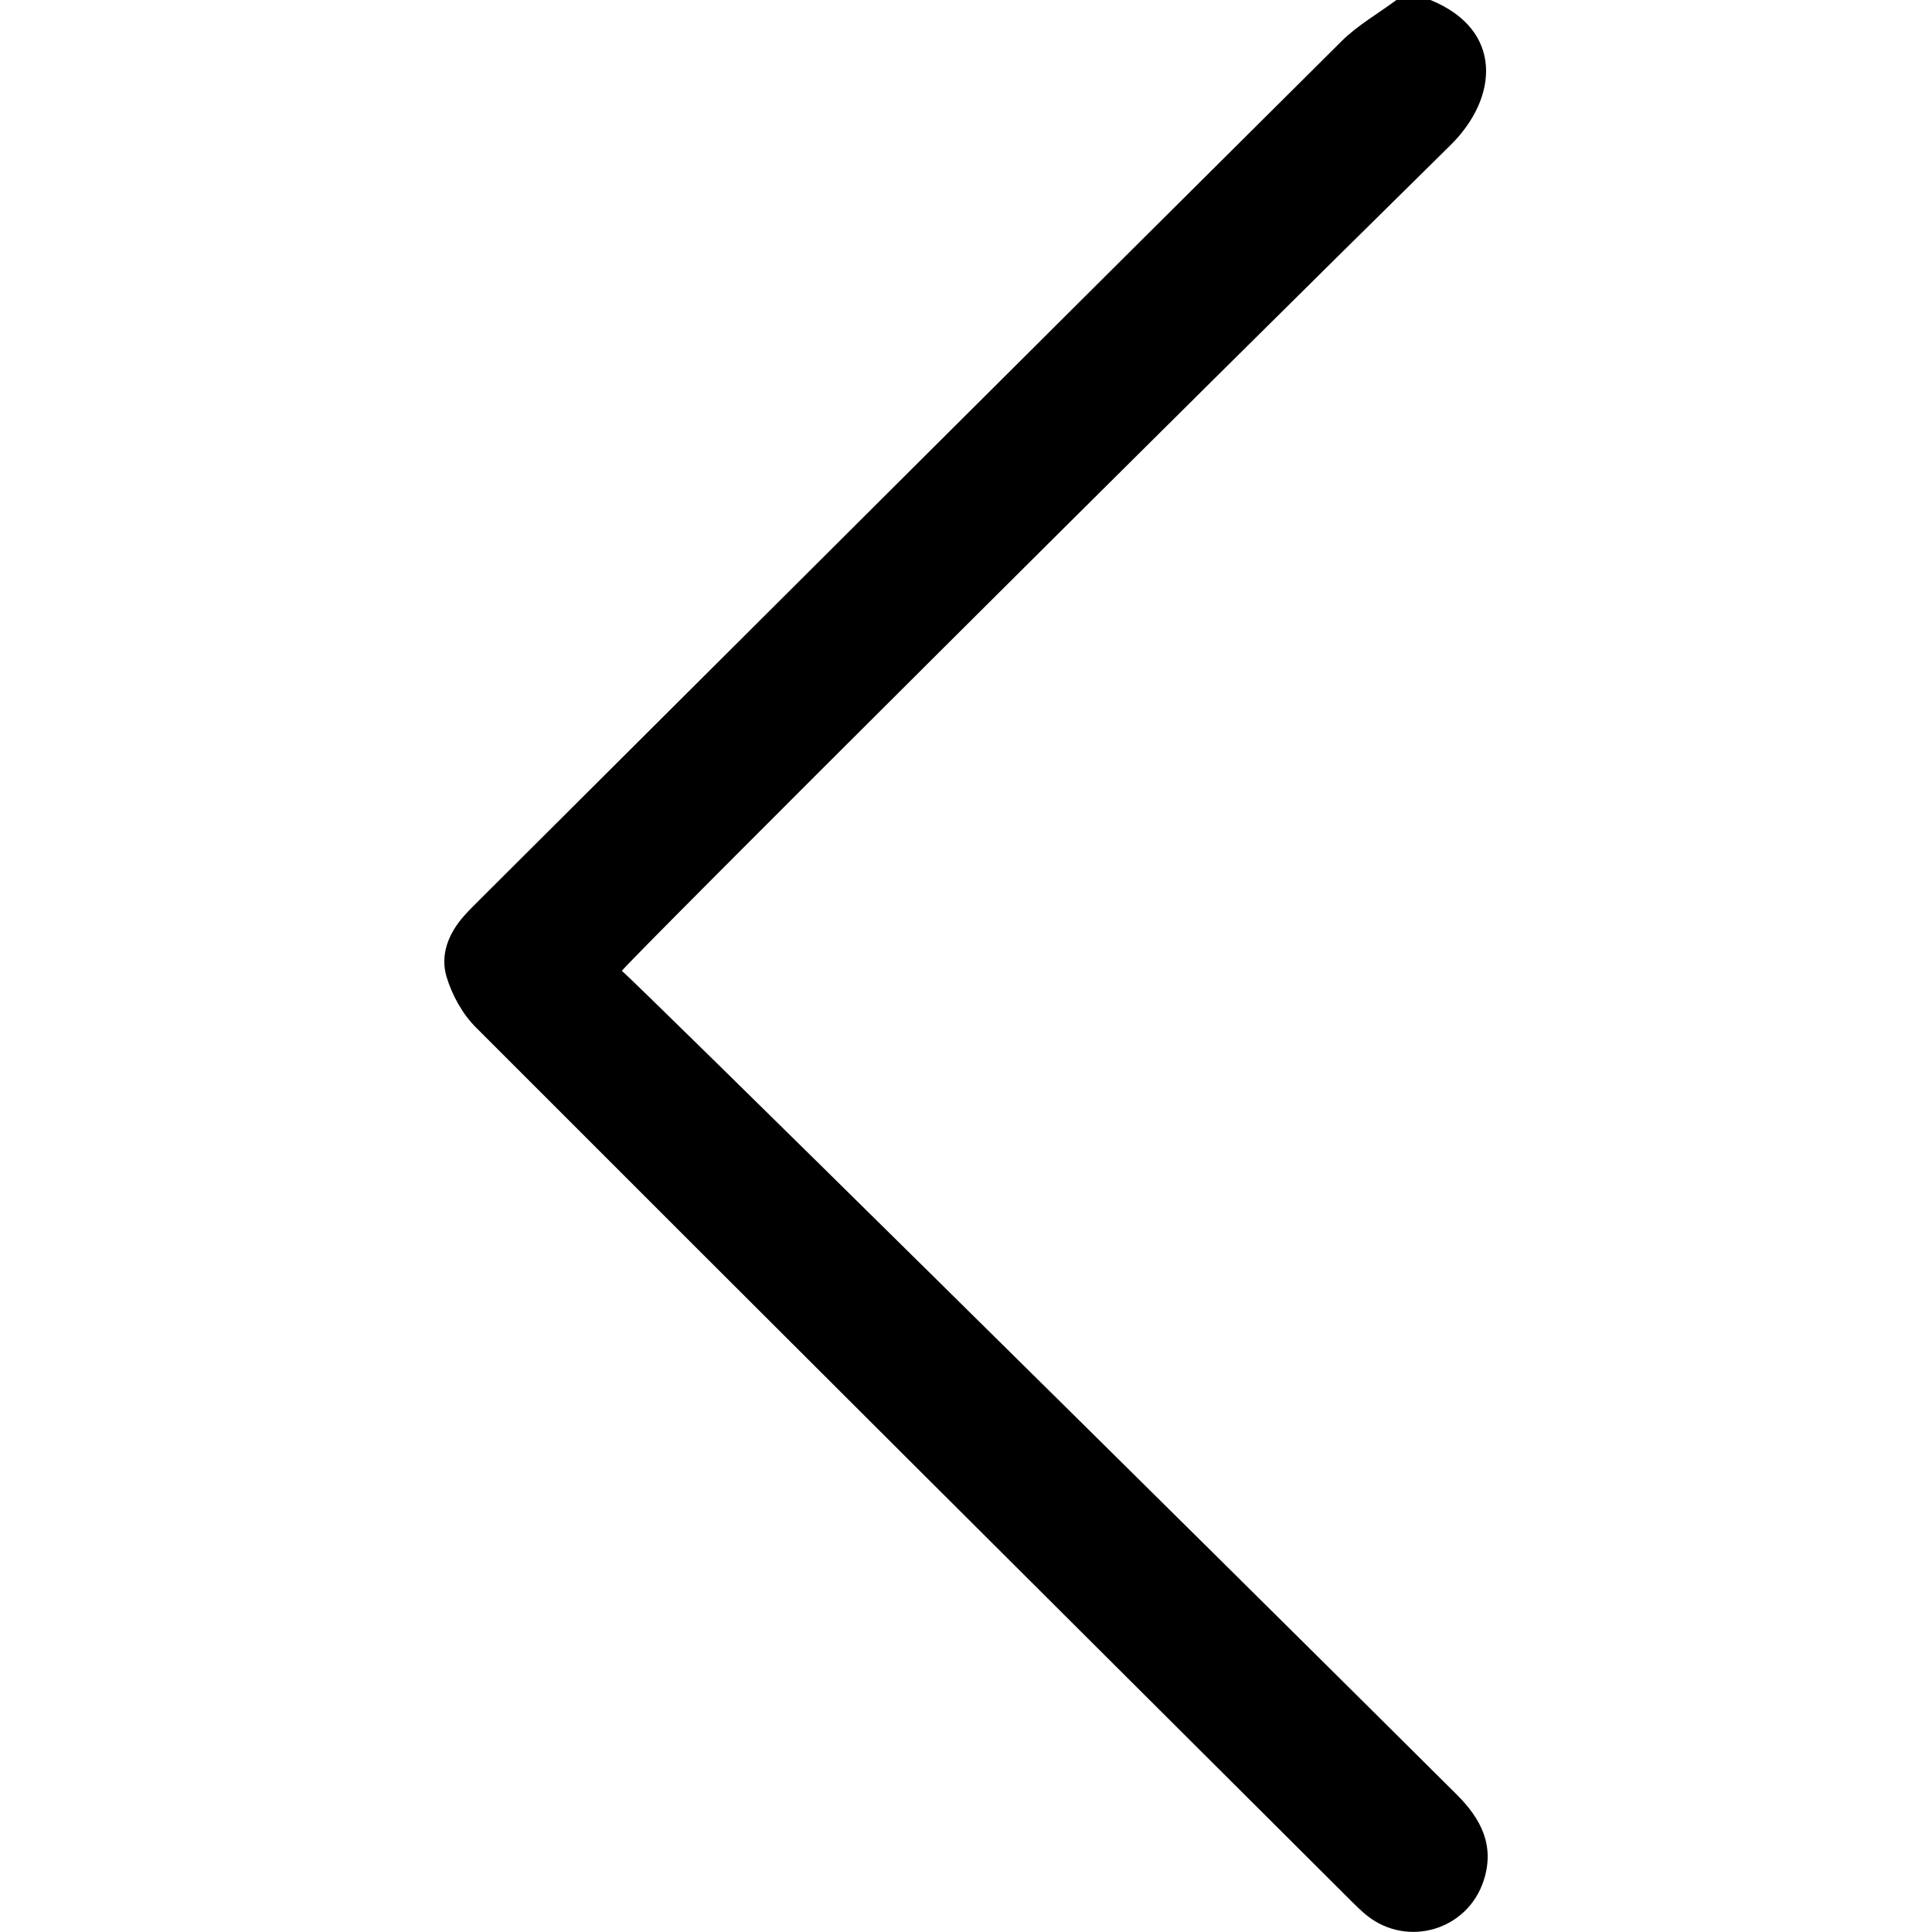
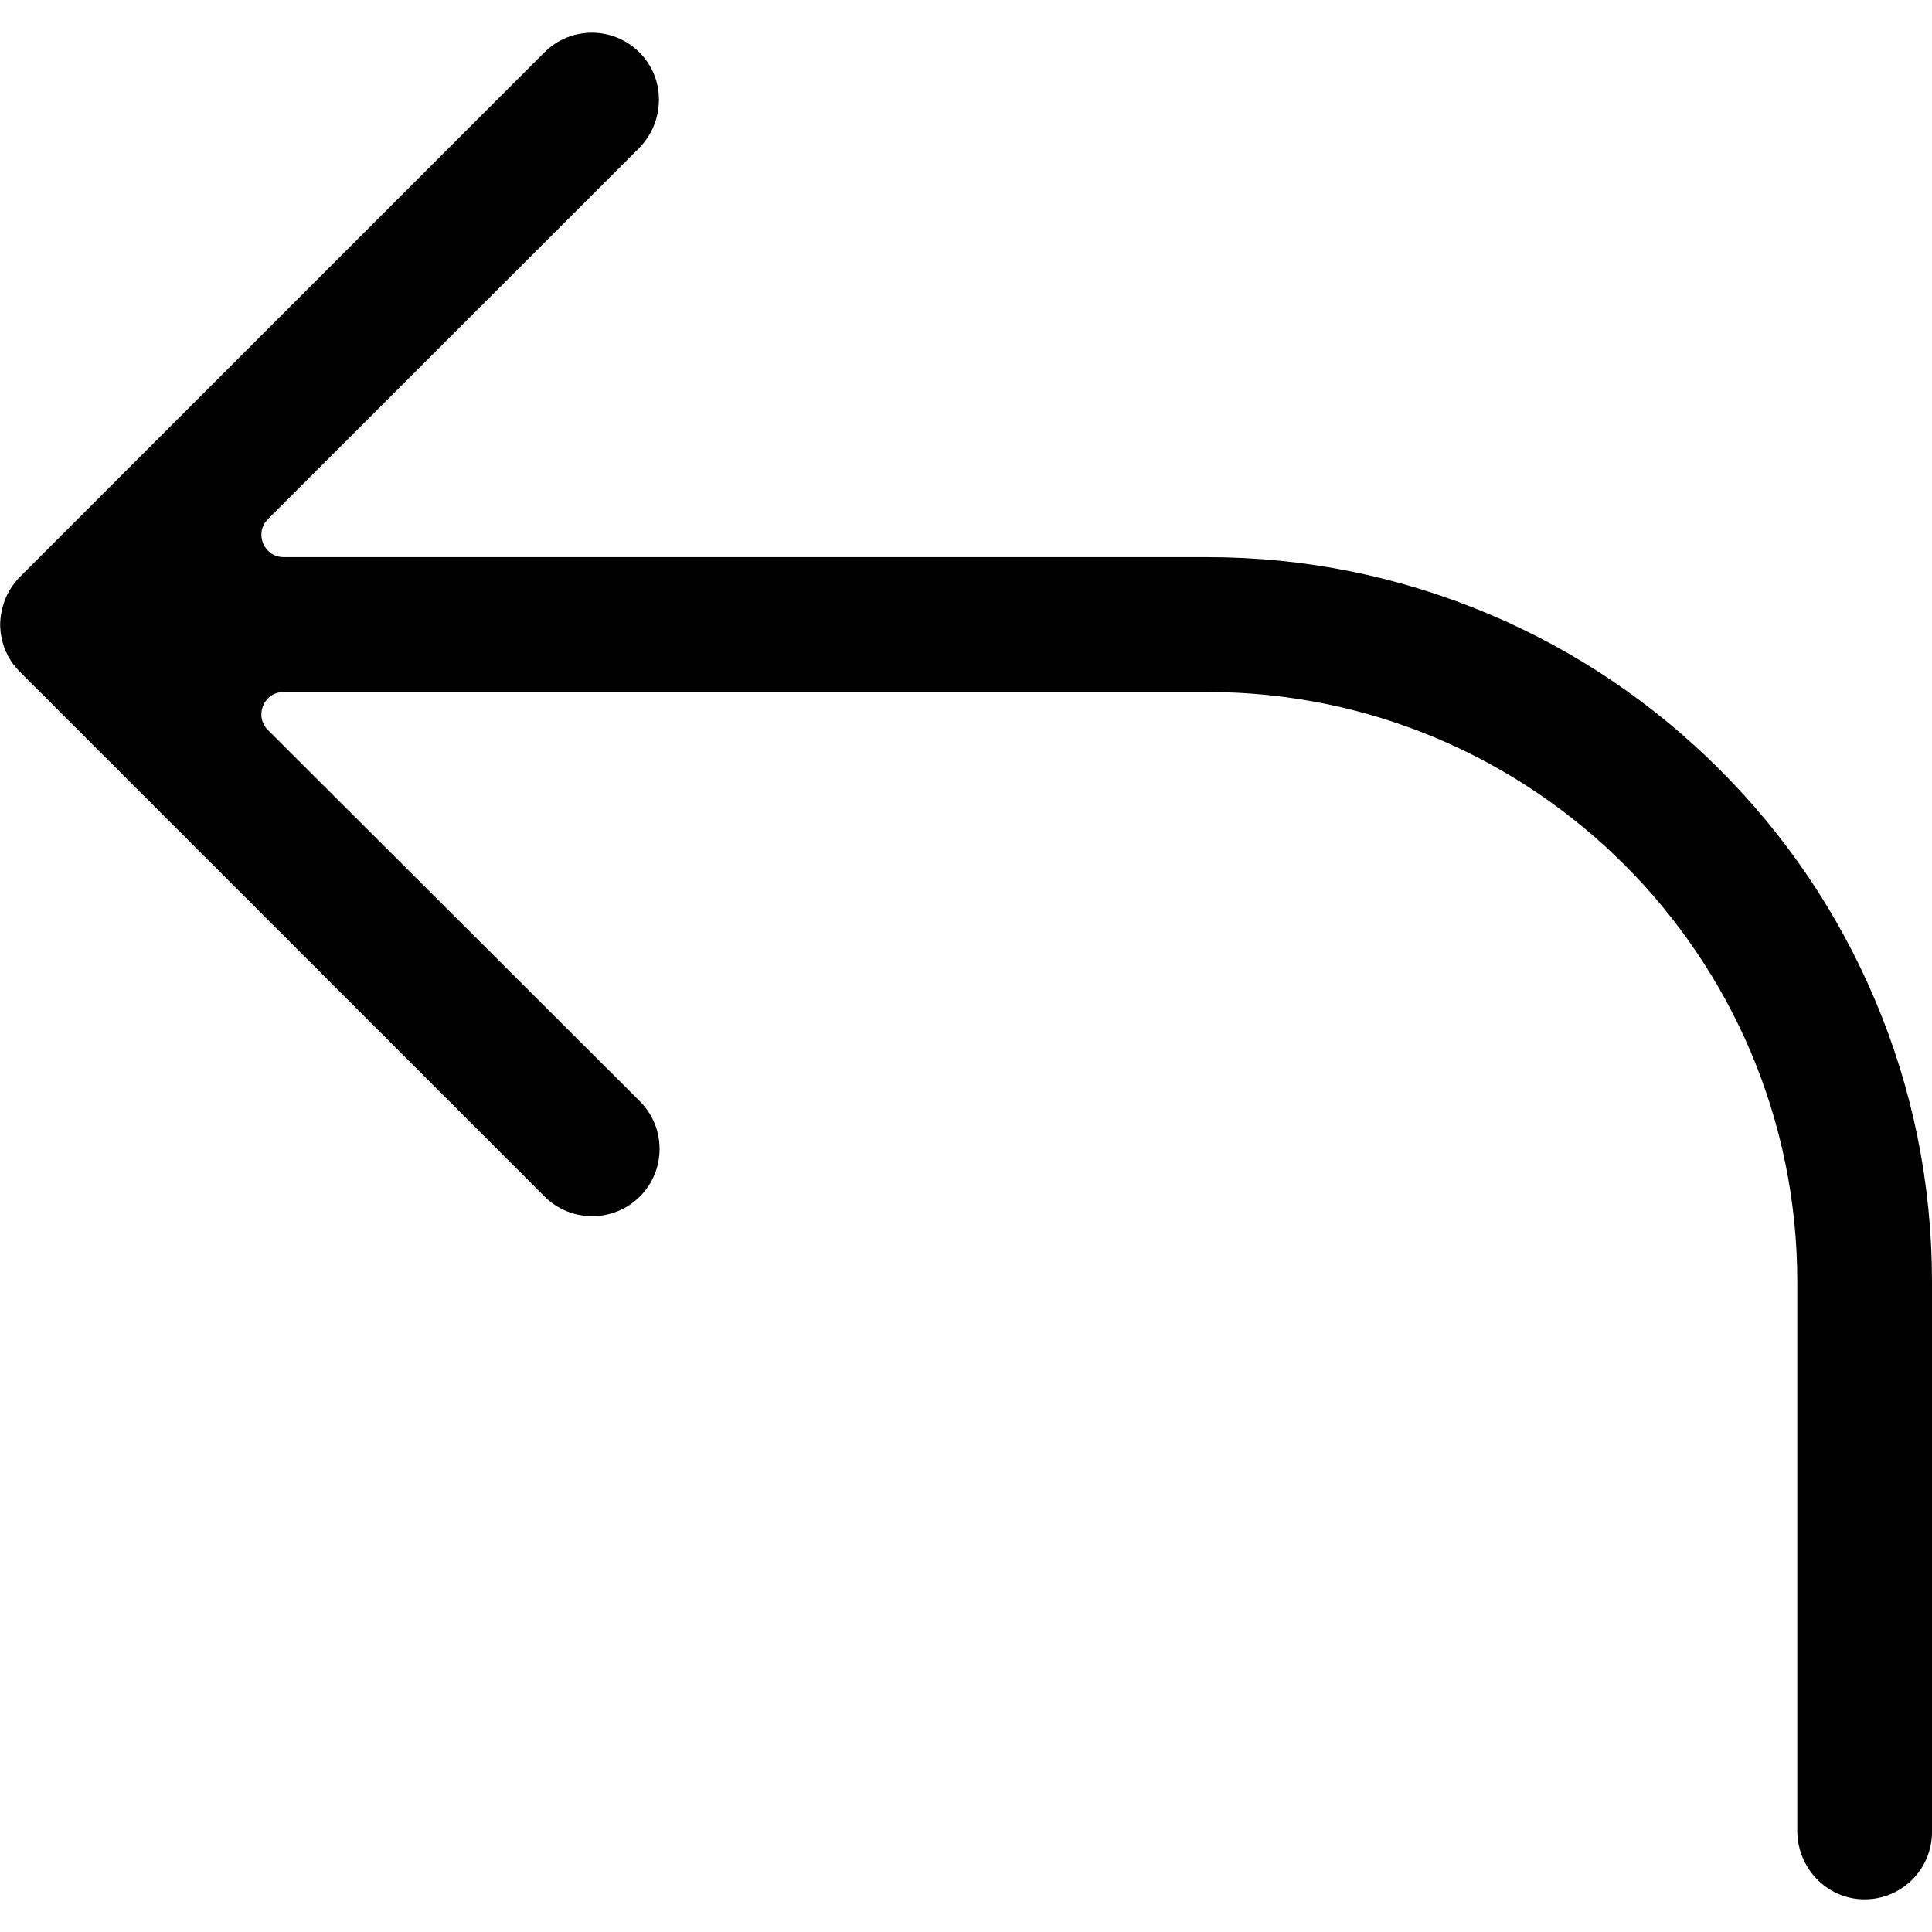
<svg xmlns="http://www.w3.org/2000/svg" version="1.1" id="Bold" x="0px" y="0px" viewBox="0 0 1442.9 1442.9" style="enable-background:new 0 0 1442.9 1442.9;" xml:space="preserve">
-   <g>
-     <path d="M1068.3,0c54.8,22.3,50.7,73.2,15.1,108.3c-202.1,199-611.9,607.2-619,616.8c4.9,2.8,420.4,413,623.4,615   c18.4,18.3,28.7,38.3,20.3,64.3c-12,37-56.6,50.4-87.1,26.3c-4-3.2-7.7-6.8-11.4-10.5c-218.2-217.5-436.4-434.9-654.1-652.8   c-10.1-10.1-17.9-24.2-22-37.9c-4.9-16.3,1.4-32.4,13.1-45.5c3.7-4.2,7.8-8.2,11.7-12.1C572.8,458.1,787.2,244.2,1002,30.7   c12-11.9,27.2-20.5,40.9-30.7C1051.4,0,1059.9,0,1068.3,0z" />
-   </g>
+   <path d="M1400.3,746.7c-27.3-64.5-66.3-122.3-116-172c-49.7-49.7-107.6-88.7-172-116c-66.8-28.2-137.6-42.6-210.7-42.6H211.9  c-14.8,0-22.3-17.9-11.8-28.4L477,110.9c19.5-19.5,20.4-51.3,1.2-71.1c-19.6-20.3-51.9-20.5-71.7-0.6L14.8,430.9c0,0,0,0,0,0  c-0.2,0.2-0.3,0.3-0.5,0.5c-0.4,0.4-0.8,0.9-1.2,1.3c-0.3,0.3-0.6,0.7-0.9,1.1c-0.2,0.3-0.5,0.5-0.7,0.8c-0.3,0.4-0.7,0.8-1,1.3  c-0.2,0.2-0.3,0.4-0.5,0.7c-0.3,0.5-0.7,0.9-1,1.4c-0.1,0.2-0.3,0.4-0.4,0.6c-0.3,0.5-0.6,1-0.9,1.4c-0.1,0.2-0.3,0.4-0.4,0.6  c-0.3,0.5-0.6,1-0.8,1.4c-0.1,0.2-0.3,0.5-0.4,0.7c-0.2,0.5-0.5,0.9-0.7,1.4c-0.1,0.3-0.3,0.6-0.4,0.9c-0.2,0.4-0.4,0.8-0.6,1.3  c-0.2,0.3-0.3,0.7-0.4,1c-0.2,0.4-0.3,0.8-0.4,1.1c-0.2,0.4-0.3,0.8-0.5,1.2c-0.1,0.3-0.2,0.7-0.3,1c-0.2,0.5-0.3,0.9-0.4,1.4  c-0.1,0.3-0.2,0.6-0.3,0.9c-0.1,0.5-0.3,1-0.4,1.5c-0.1,0.3-0.1,0.6-0.2,0.8c-0.1,0.5-0.2,1-0.3,1.6c-0.1,0.3-0.1,0.6-0.2,0.9  c-0.1,0.5-0.2,1-0.3,1.5c0,0.3-0.1,0.7-0.1,1c-0.1,0.5-0.1,0.9-0.2,1.4c0,0.4-0.1,0.9-0.1,1.3c0,0.4-0.1,0.7-0.1,1.1  c-0.1,1.7-0.1,3.3,0,5c0,0.4,0.1,0.7,0.1,1.1c0,0.4,0.1,0.9,0.1,1.3c0,0.5,0.1,1,0.2,1.4c0,0.3,0.1,0.7,0.1,1c0.1,0.5,0.2,1,0.3,1.6  c0.1,0.3,0.1,0.6,0.2,0.9c0.1,0.5,0.2,1,0.3,1.6c0.1,0.3,0.1,0.6,0.2,0.8c0.1,0.5,0.3,1,0.4,1.5c0.1,0.3,0.2,0.6,0.3,0.9  c0.1,0.5,0.3,0.9,0.4,1.4c0.1,0.3,0.2,0.7,0.3,1c0.1,0.4,0.3,0.8,0.5,1.2c0.1,0.4,0.3,0.7,0.4,1.1c0.1,0.4,0.3,0.7,0.5,1  c0.2,0.4,0.4,0.8,0.6,1.2c0.1,0.3,0.3,0.6,0.4,0.9c0.2,0.4,0.4,0.9,0.7,1.3c0.1,0.3,0.3,0.5,0.4,0.7c0.3,0.5,0.5,0.9,0.8,1.4  c0.1,0.2,0.3,0.4,0.4,0.7c0.3,0.5,0.6,0.9,0.9,1.4c0.1,0.2,0.3,0.4,0.5,0.7c0.3,0.5,0.6,0.9,1,1.3c0.2,0.2,0.4,0.5,0.6,0.7  c0.3,0.4,0.6,0.8,0.9,1.2c0.3,0.3,0.5,0.6,0.8,0.9c0.3,0.3,0.5,0.6,0.8,0.9c0.5,0.6,1.1,1.1,1.6,1.7c0,0,0.1,0.1,0.1,0.1  l391.7,391.7c9.8,9.8,22.7,14.7,35.6,14.7s25.7-4.9,35.6-14.7c19.6-19.6,19.6-51.5,0-71.1L200.1,545.2  c-10.5-10.5-3.1-28.4,11.8-28.4h689.7c243.4,0,440.7,197.3,440.7,440.7v409.9c0,27.6,21.9,50.7,49.4,51.1  c28.2,0.5,51.2-22.2,51.2-50.3V957.4C1442.9,884.4,1428.6,813.5,1400.3,746.7z" />
</svg>
